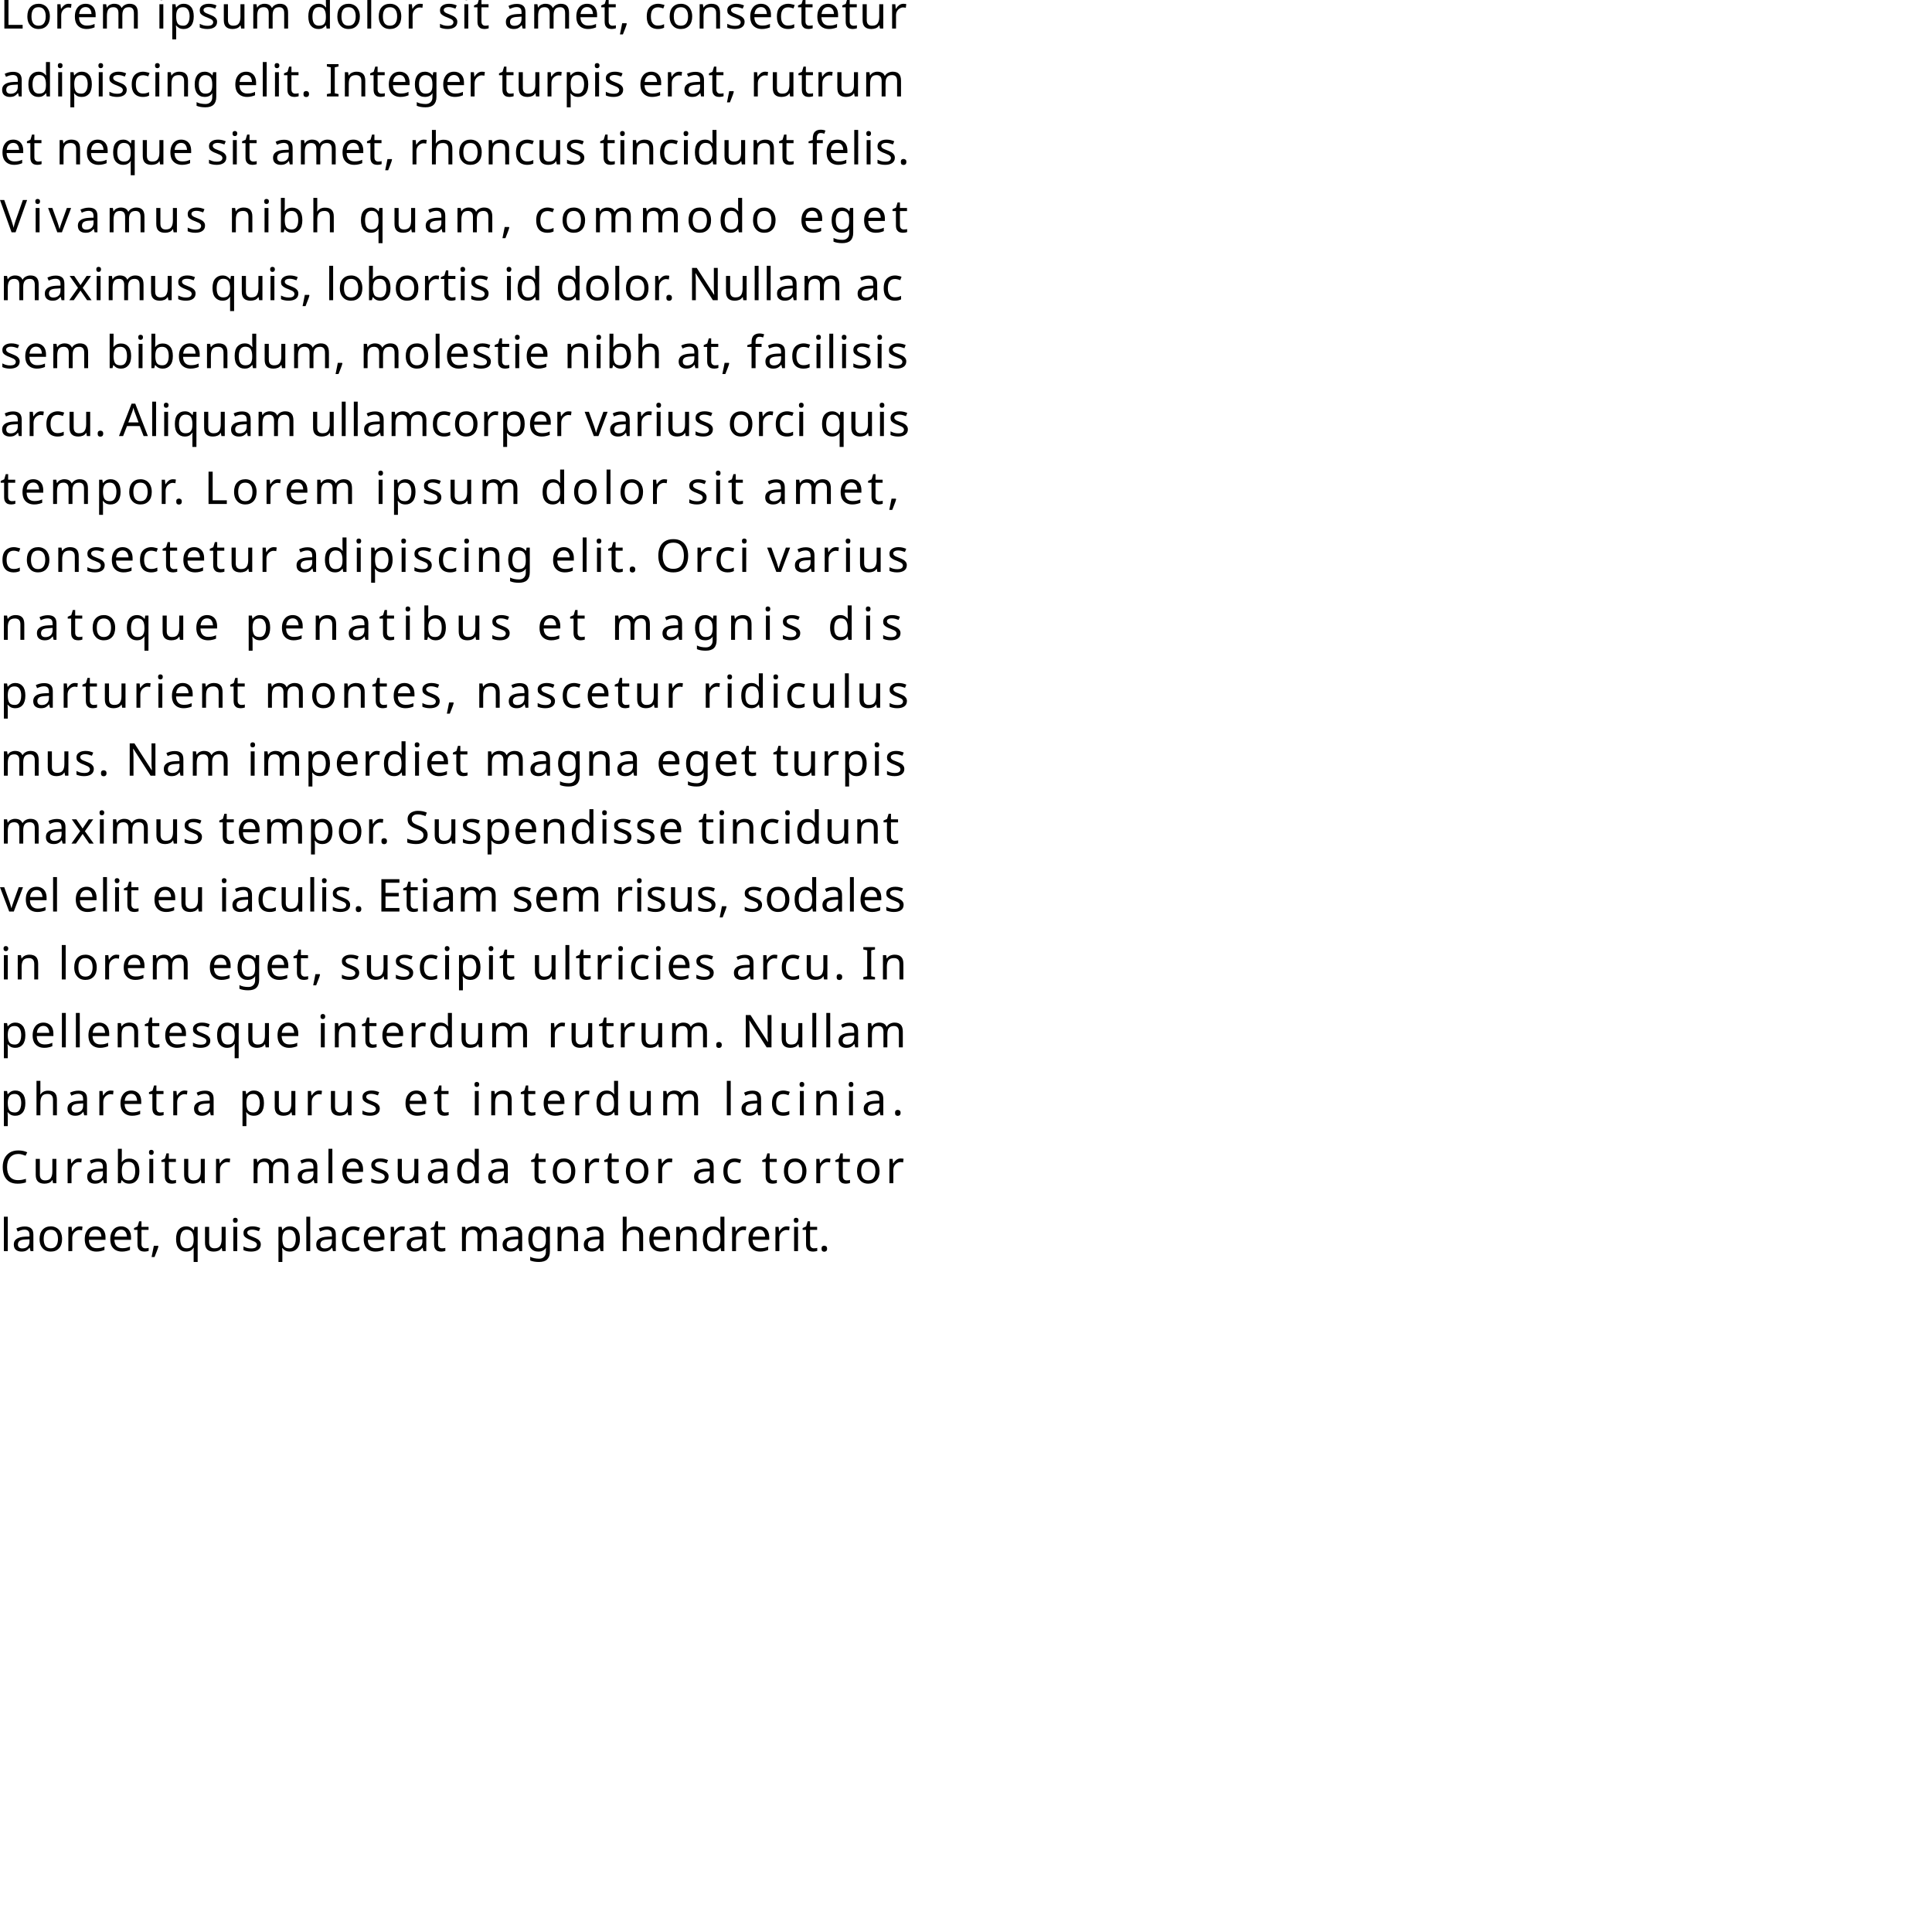
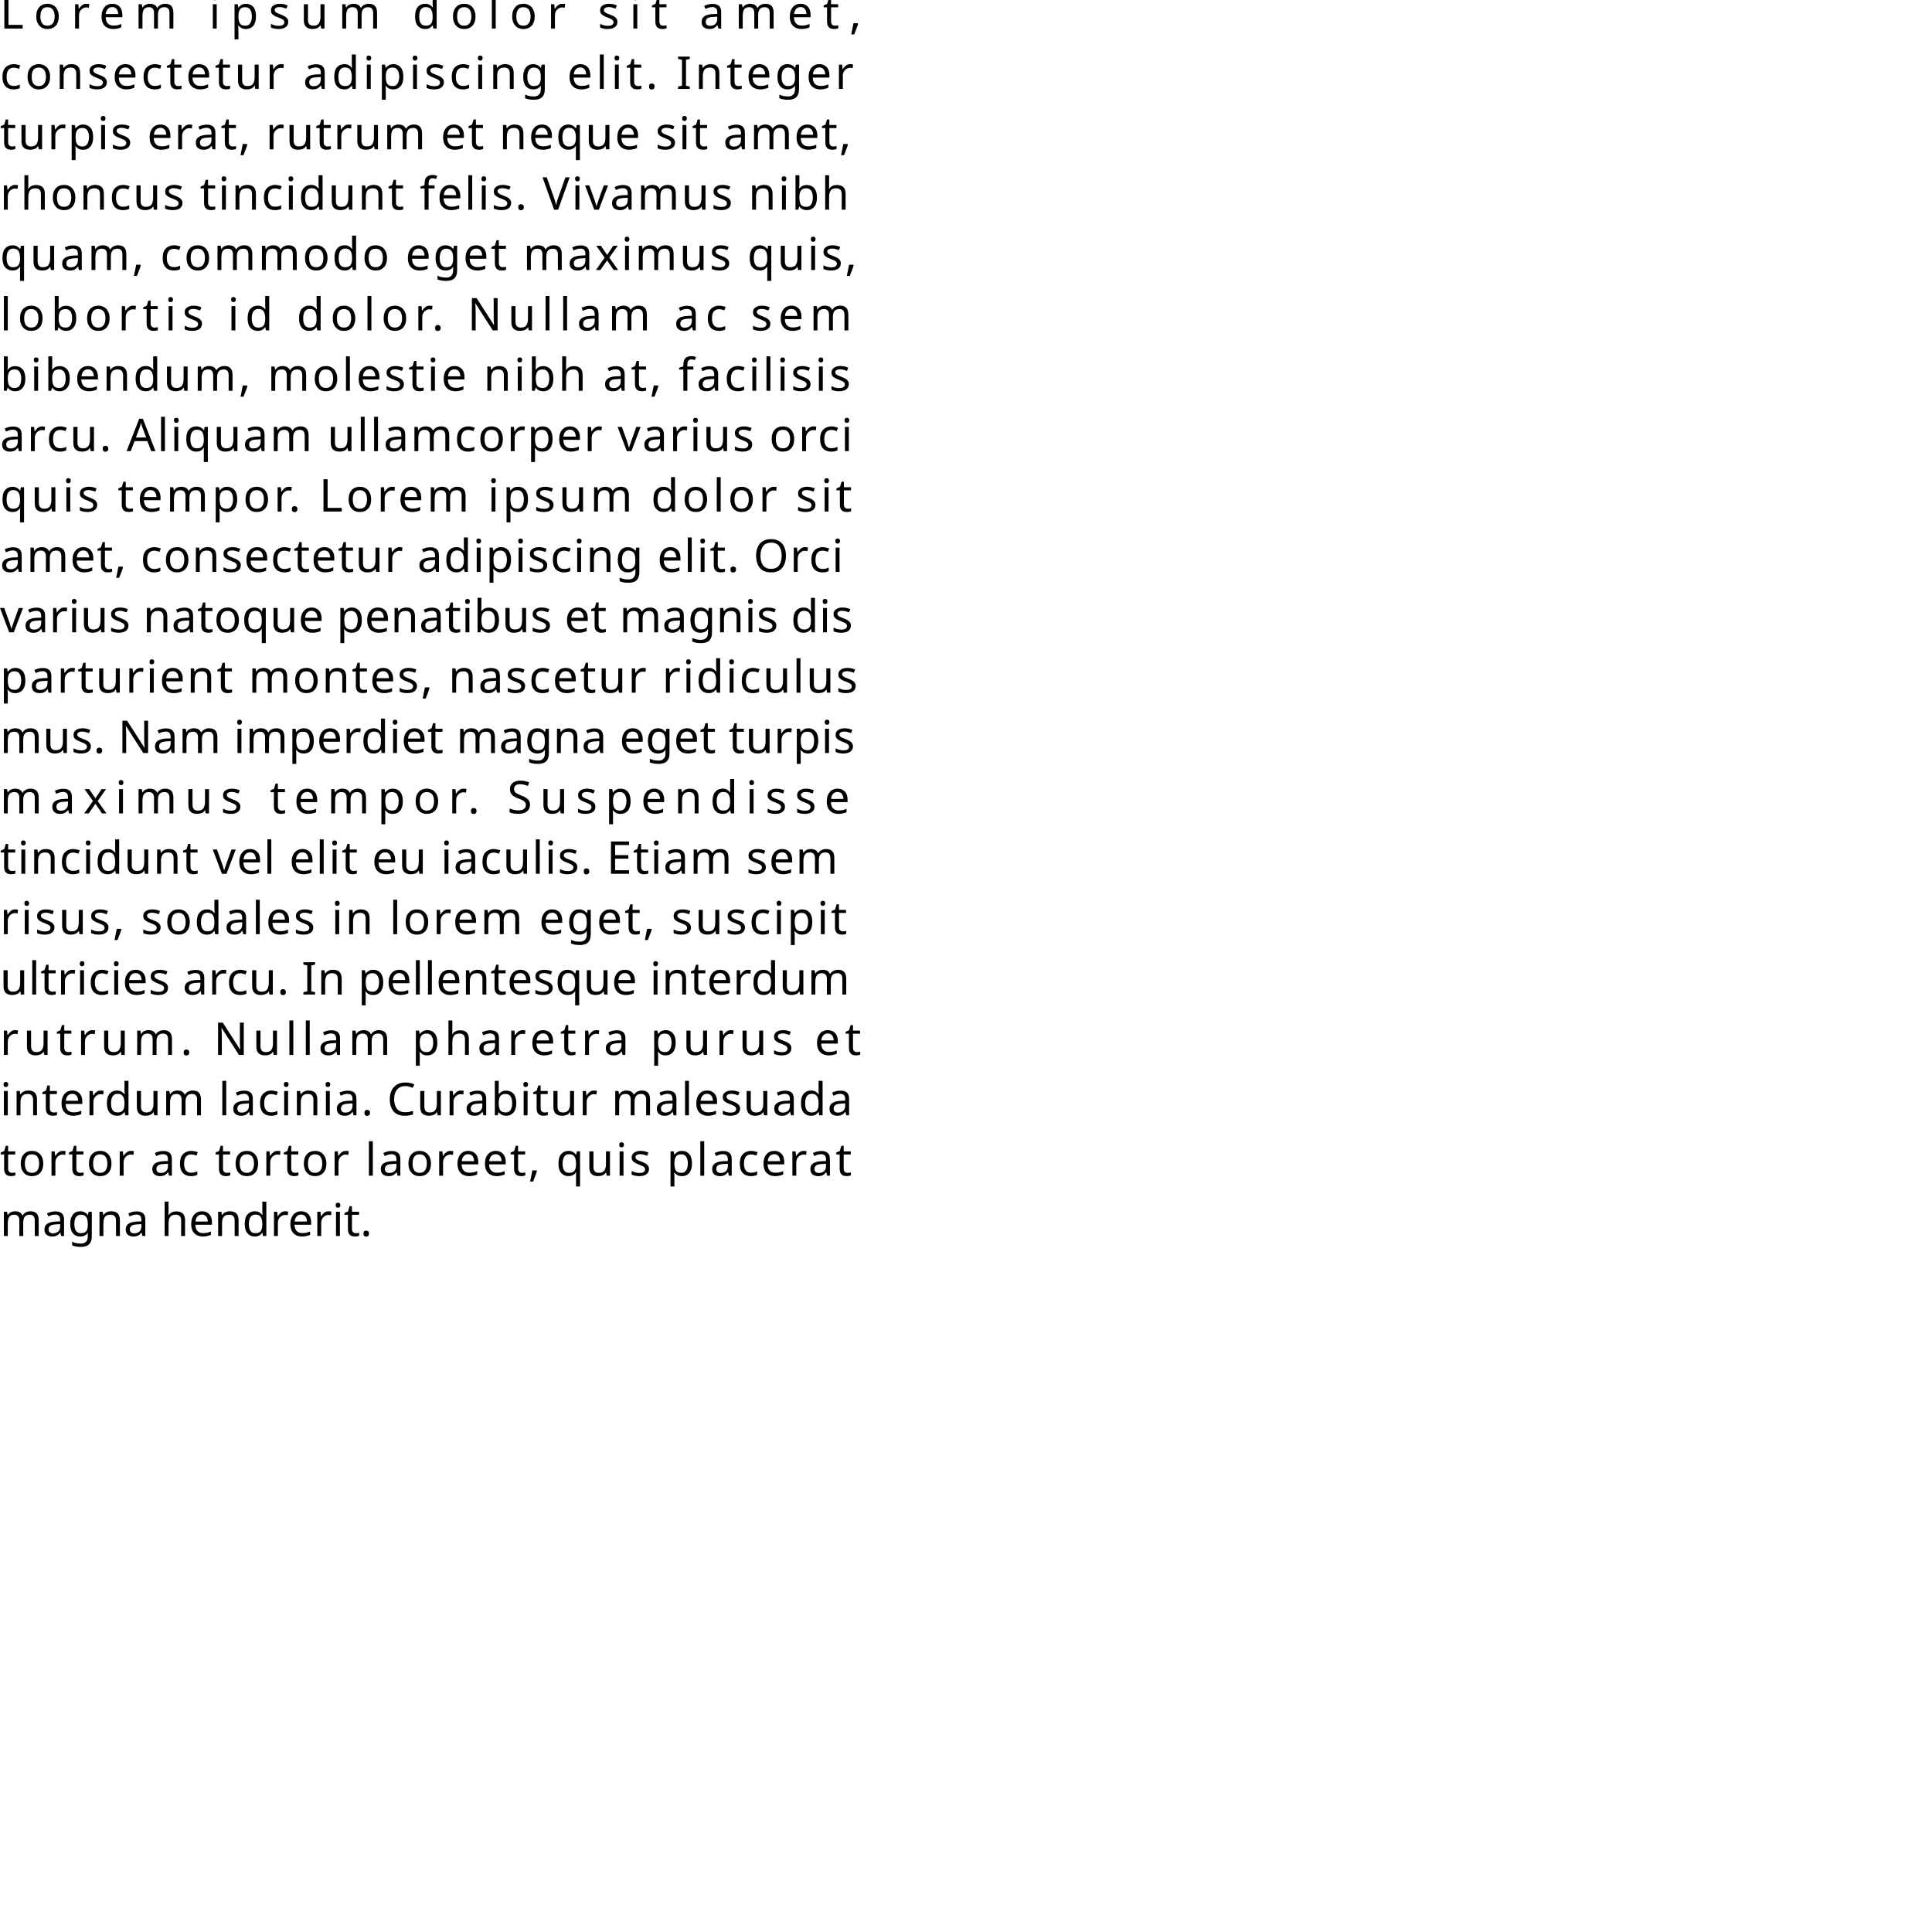
<svg xmlns="http://www.w3.org/2000/svg" contentScriptType="text/ecmascript" width="256" zoomAndPan="magnify" contentStyleType="text/css" height="256" viewBox="0 0 256 256" preserveAspectRatio="xMidYMid meet" version="1.0">
  <text x="0" font-size="6" y="3.78" style="font-family:sans-serif;" font-family="sans-serif" class="text0" id="text0" font-variant="normal">
-     <tspan style="font-family:sans-serif;" x="0" letter-spacing="0.154">Lorem ipsum dolor sit amet, consectetur</tspan>
-     <tspan x="0" dy="9" style="font-family:sans-serif;" letter-spacing="0.068">adipiscing elit. Integer turpis erat, rutrum</tspan>
-     <tspan x="0" dy="9" style="font-family:sans-serif;" letter-spacing="0.093">et neque sit amet, rhoncus tincidunt felis.</tspan>
-     <tspan x="0" dy="9" style="font-family:sans-serif;" letter-spacing="0.613">Vivamus nibh quam, commodo eget</tspan>
-     <tspan x="0" dy="9" style="font-family:sans-serif;" letter-spacing="0.048">maximus quis, lobortis id dolor. Nullam ac</tspan>
-     <tspan x="0" dy="9" style="font-family:sans-serif;" letter-spacing="0.146">sem bibendum, molestie nibh at, facilisis</tspan>
-     <tspan x="0" dy="9" style="font-family:sans-serif;" letter-spacing="0.048">arcu. Aliquam ullamcorper varius orci quis</tspan>
-     <tspan x="0" dy="9" style="font-family:sans-serif;" letter-spacing="0.486">tempor. Lorem ipsum dolor sit amet,</tspan>
-     <tspan x="0" dy="9" style="font-family:sans-serif;" letter-spacing="0.35">consectetur adipiscing elit. Orci varius</tspan>
-     <tspan x="0" dy="9" style="font-family:sans-serif;" letter-spacing="0.903">natoque penatibus et magnis dis</tspan>
-     <tspan x="0" dy="9" style="font-family:sans-serif;" letter-spacing="0.432">parturient montes, nascetur ridiculus</tspan>
-     <tspan x="0" dy="9" style="font-family:sans-serif;" letter-spacing="0.25">mus. Nam imperdiet magna eget turpis</tspan>
-     <tspan x="0" dy="9" style="font-family:sans-serif;" letter-spacing="0.189">maximus tempor. Suspendisse tincidunt</tspan>
-     <tspan x="0" dy="9" style="font-family:sans-serif;" letter-spacing="0.044">vel elit eu iaculis. Etiam sem risus, sodales</tspan>
-     <tspan x="0" dy="9" style="font-family:sans-serif;" letter-spacing="0.286">in lorem eget, suscipit ultricies arcu. In</tspan>
-     <tspan x="0" dy="9" style="font-family:sans-serif;" letter-spacing="0.306">pellentesque interdum rutrum. Nullam</tspan>
-     <tspan x="0" dy="9" style="font-family:sans-serif;" letter-spacing="0.629">pharetra purus et interdum lacinia.</tspan>
-     <tspan x="0" dy="9" style="font-family:sans-serif;" letter-spacing="0.472">Curabitur malesuada tortor ac tortor</tspan>
-     <tspan style="font-family:sans-serif;" x="0" dy="9">laoreet, quis placerat magna hendrerit.</tspan>
+     <tspan style="font-family:sans-serif;" x="0" letter-spacing="1.333">Lorem ipsum dolor sit amet,</tspan>
+     <tspan x="0" dy="8" style="font-family:sans-serif;" letter-spacing="0.444">consectetur adipiscing elit. Integer</tspan>
+     <tspan x="0" dy="8" style="font-family:sans-serif;" letter-spacing="0.211">turpis erat, rutrum et neque sit amet,</tspan>
+     <tspan x="0" dy="8" style="font-family:sans-serif;" letter-spacing="0.243">rhoncus tincidunt felis. Vivamus nibh</tspan>
+     <tspan x="0" dy="8" style="font-family:sans-serif;" letter-spacing="0.281">quam, commodo eget maximus quis,</tspan>
+     <tspan x="0" dy="8" style="font-family:sans-serif;" letter-spacing="0.781">lobortis id dolor. Nullam ac sem</tspan>
+     <tspan x="0" dy="8" style="font-family:sans-serif;" letter-spacing="0.324">bibendum, molestie nibh at, facilisis</tspan>
+     <tspan x="0" dy="8" style="font-family:sans-serif;" letter-spacing="0.216">arcu. Aliquam ullamcorper varius orci</tspan>
+     <tspan x="0" dy="8" style="font-family:sans-serif;" letter-spacing="0.441">quis tempor. Lorem ipsum dolor sit</tspan>
+     <tspan x="0" dy="8" style="font-family:sans-serif;" letter-spacing="0.154">amet, consectetur adipiscing elit. Orci</tspan>
+     <tspan x="0" dy="8" style="font-family:sans-serif;" letter-spacing="0.053">varius natoque penatibus et magnis dis</tspan>
+     <tspan x="0" dy="8" style="font-family:sans-serif;" letter-spacing="0.243">parturient montes, nascetur ridiculus</tspan>
+     <tspan x="0" dy="8" style="font-family:sans-serif;" letter-spacing="0.056">mus. Nam imperdiet magna eget turpis</tspan>
+     <tspan x="0" dy="8" style="font-family:sans-serif;" letter-spacing="1.037">maximus tempor. Suspendisse</tspan>
+     <tspan x="0" dy="8" style="font-family:sans-serif;" letter-spacing="0.15">tincidunt vel elit eu iaculis. Etiam sem</tspan>
+     <tspan x="0" dy="8" style="font-family:sans-serif;" letter-spacing="0.289">risus, sodales in lorem eget, suscipit</tspan>
+     <tspan x="0" dy="8" style="font-family:sans-serif;" letter-spacing="0.05">ultricies arcu. In pellentesque interdum</tspan>
+     <tspan x="0" dy="8" style="font-family:sans-serif;" letter-spacing="0.625">rutrum. Nullam pharetra purus et</tspan>
+     <tspan x="0" dy="8" style="font-family:sans-serif;" letter-spacing="0.135">interdum lacinia. Curabitur malesuada</tspan>
+     <tspan x="0" dy="8" style="font-family:sans-serif;" letter-spacing="0.256">tortor ac tortor laoreet, quis placerat</tspan>
+     <tspan style="font-family:sans-serif;" x="0" dy="8">magna hendrerit.</tspan>
  </text>
</svg>
